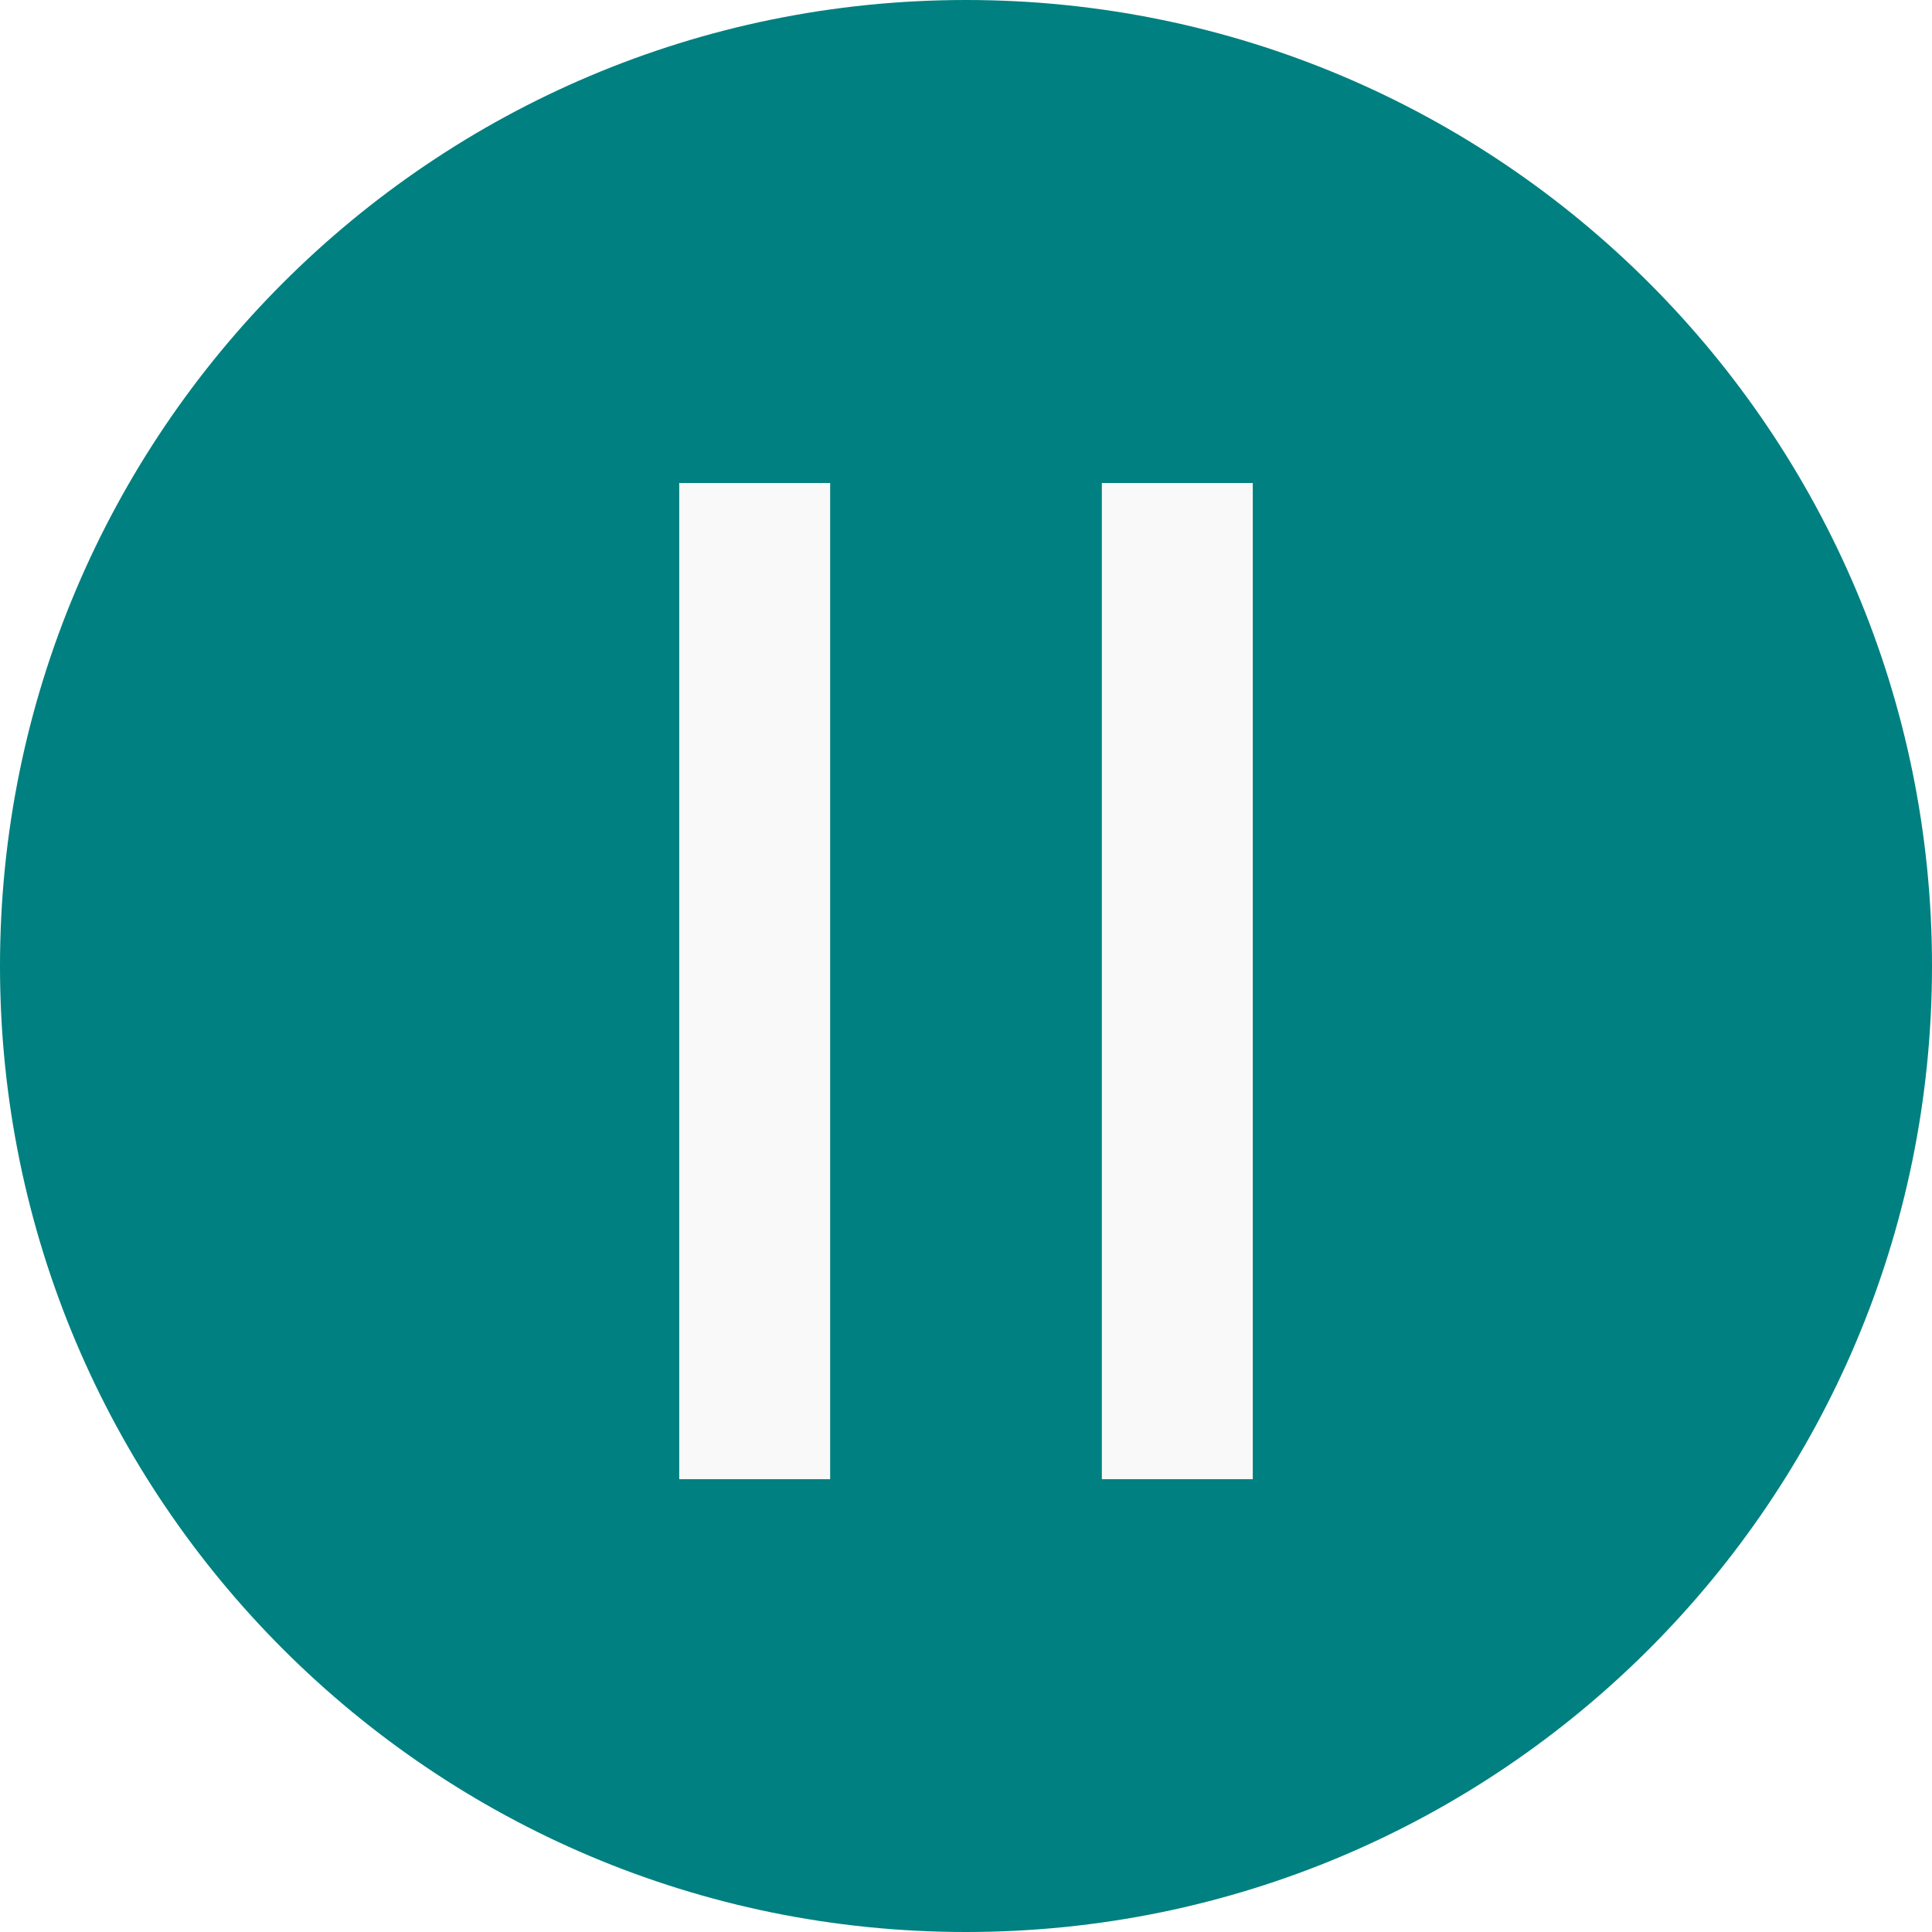
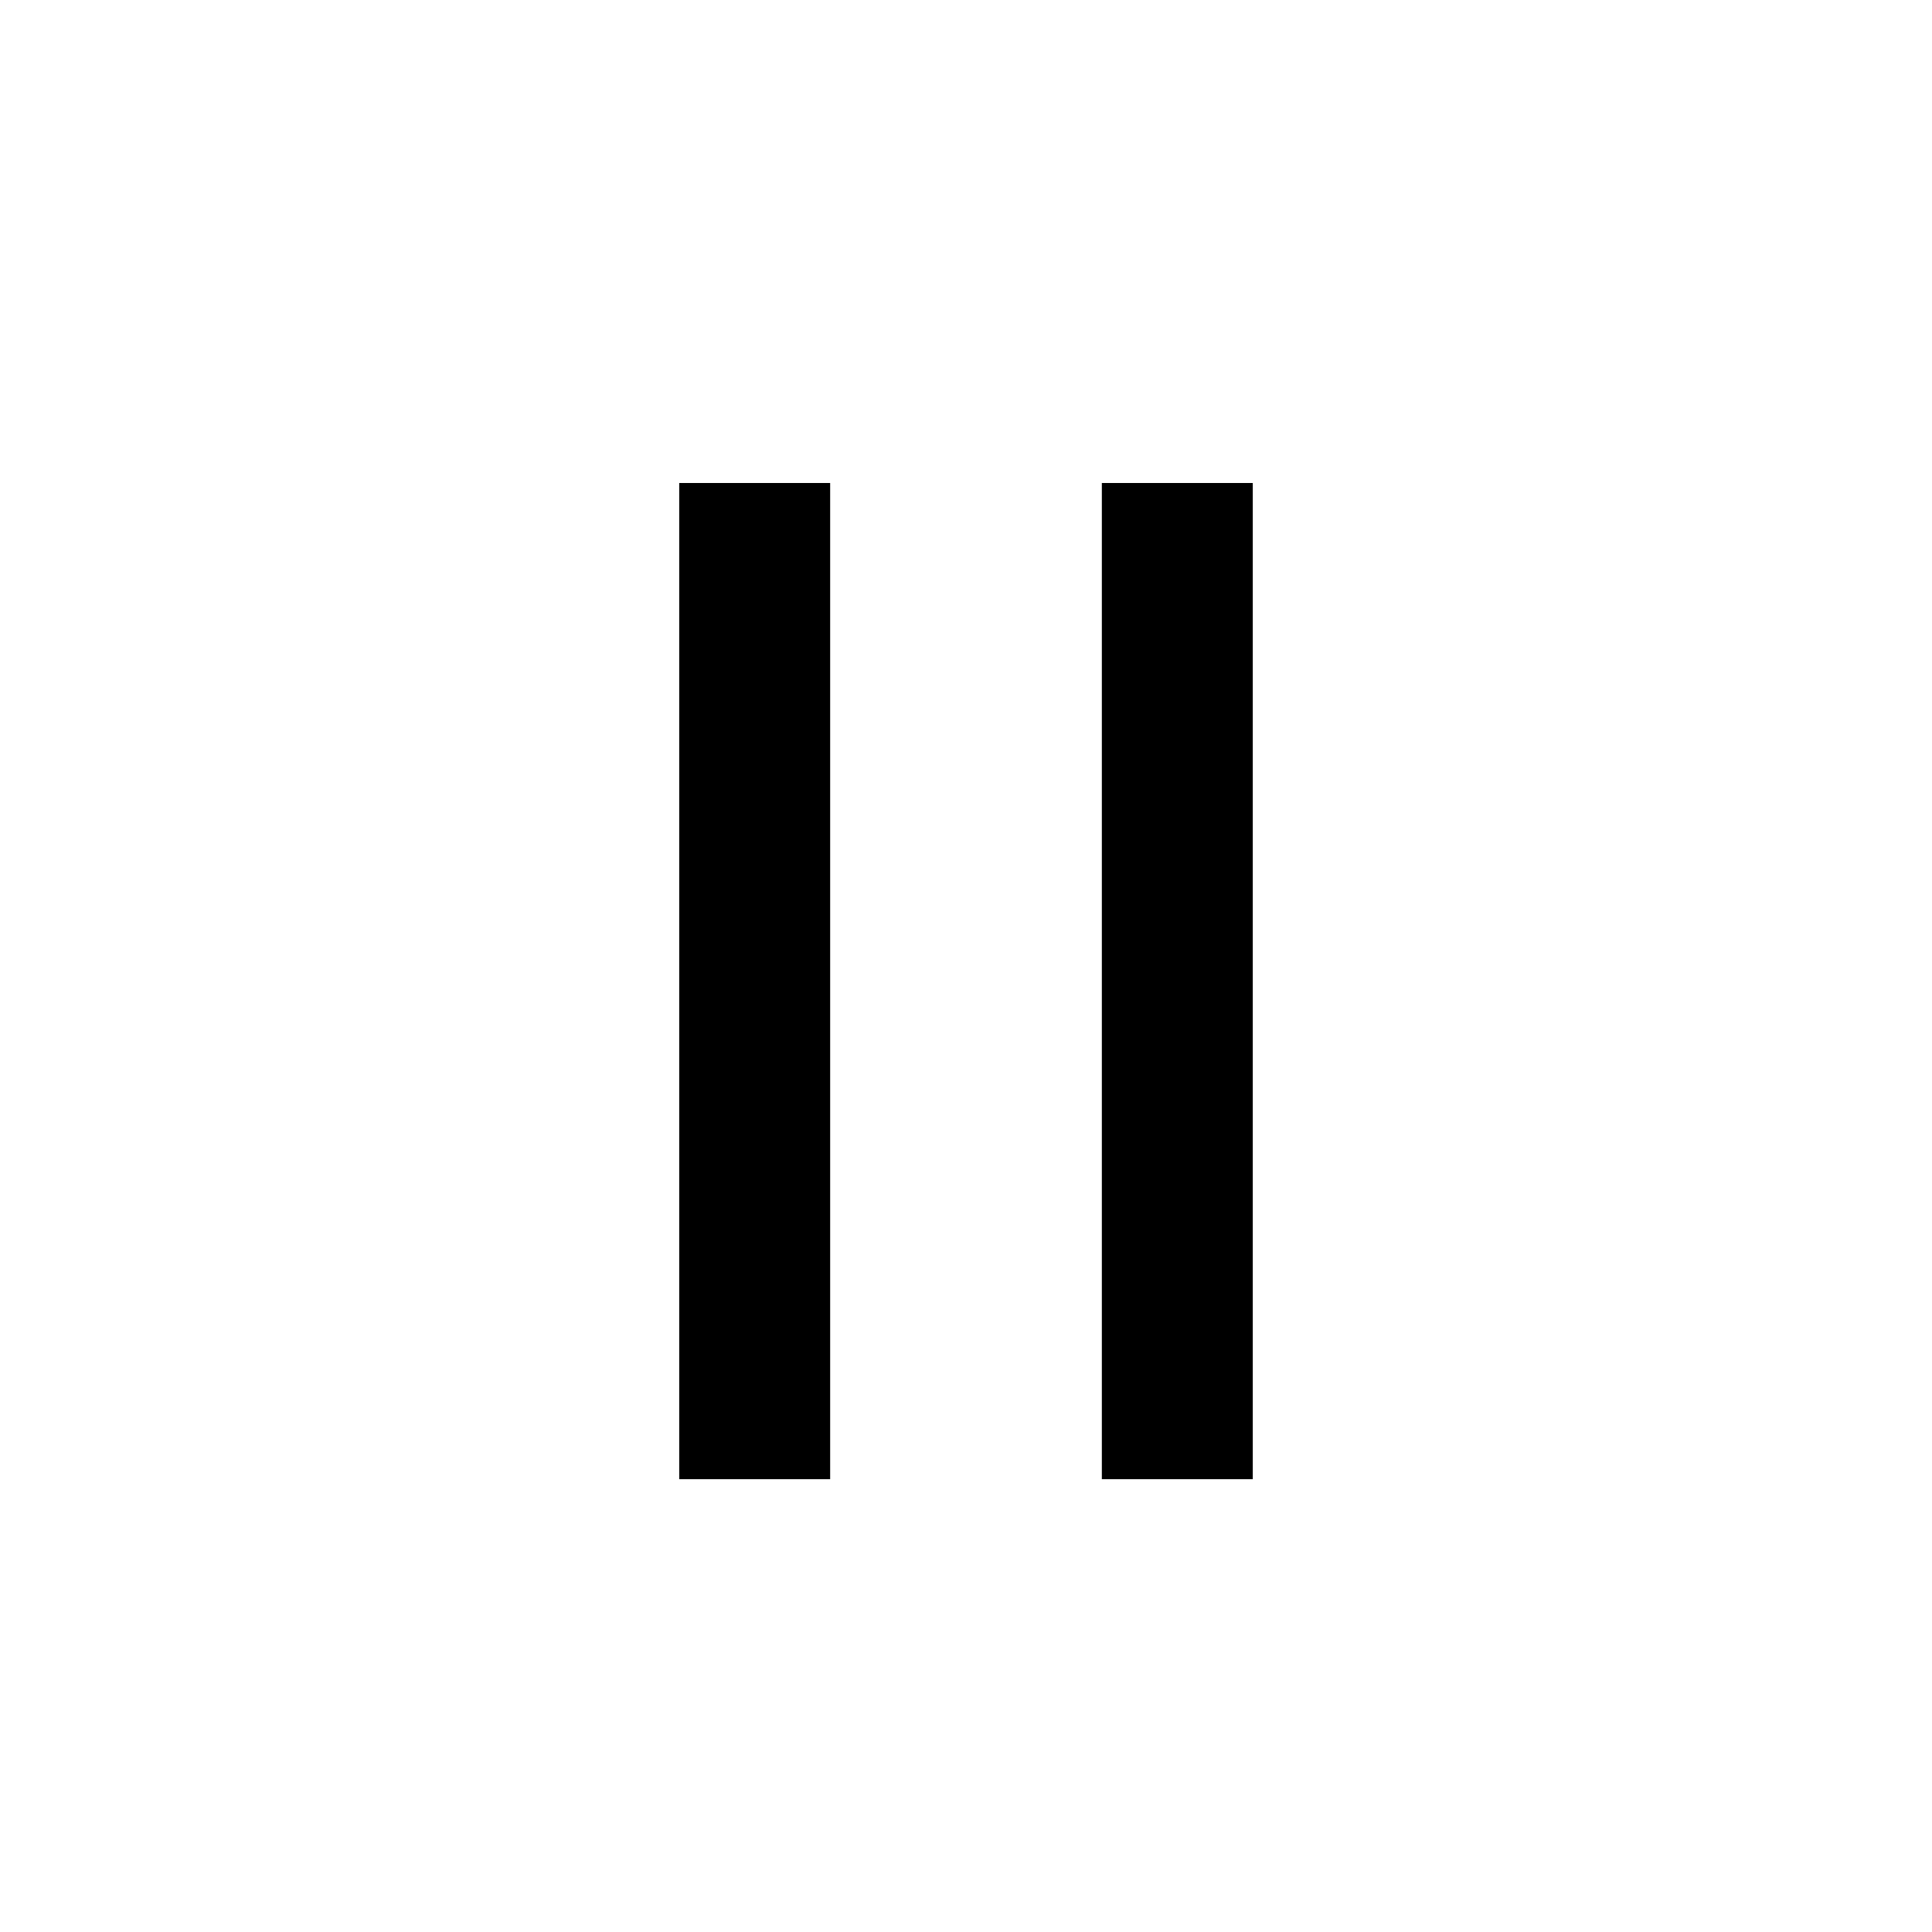
- <svg xmlns="http://www.w3.org/2000/svg" width="256mm" height="256mm" viewBox="0 0 256 256" version="1.1" id="svg1">
-   <defs id="defs1" />
-   <g id="layer1">
-     <circle style="fill:#008080;stroke-width:0.265" id="path6" cx="128" cy="128" r="128" />
-     <rect style="fill:#f9f9f9;stroke-width:0.265" id="rect10" width="20" height="132" x="90" y="64" />
-     <rect style="fill:#f9f9f9;stroke-width:0.265" id="rect16" width="20" height="132" x="146" y="64" />
+ <svg xmlns="http://www.w3.org/2000/svg" width="256mm" height="256mm" viewBox="0 0 256 256" version="1.1" id="pause-button">
+   <g id="pause-button-icon">
+     <rect style="fill:#000000;fill-opacity:1" id="pause-button-left-rect" width="20" height="132" x="90" y="64" />
+     <rect style="fill:#000000;fill-opacity:1" id="pause-button-right-rect" width="20" height="132" x="146" y="64" />
  </g>
</svg>
